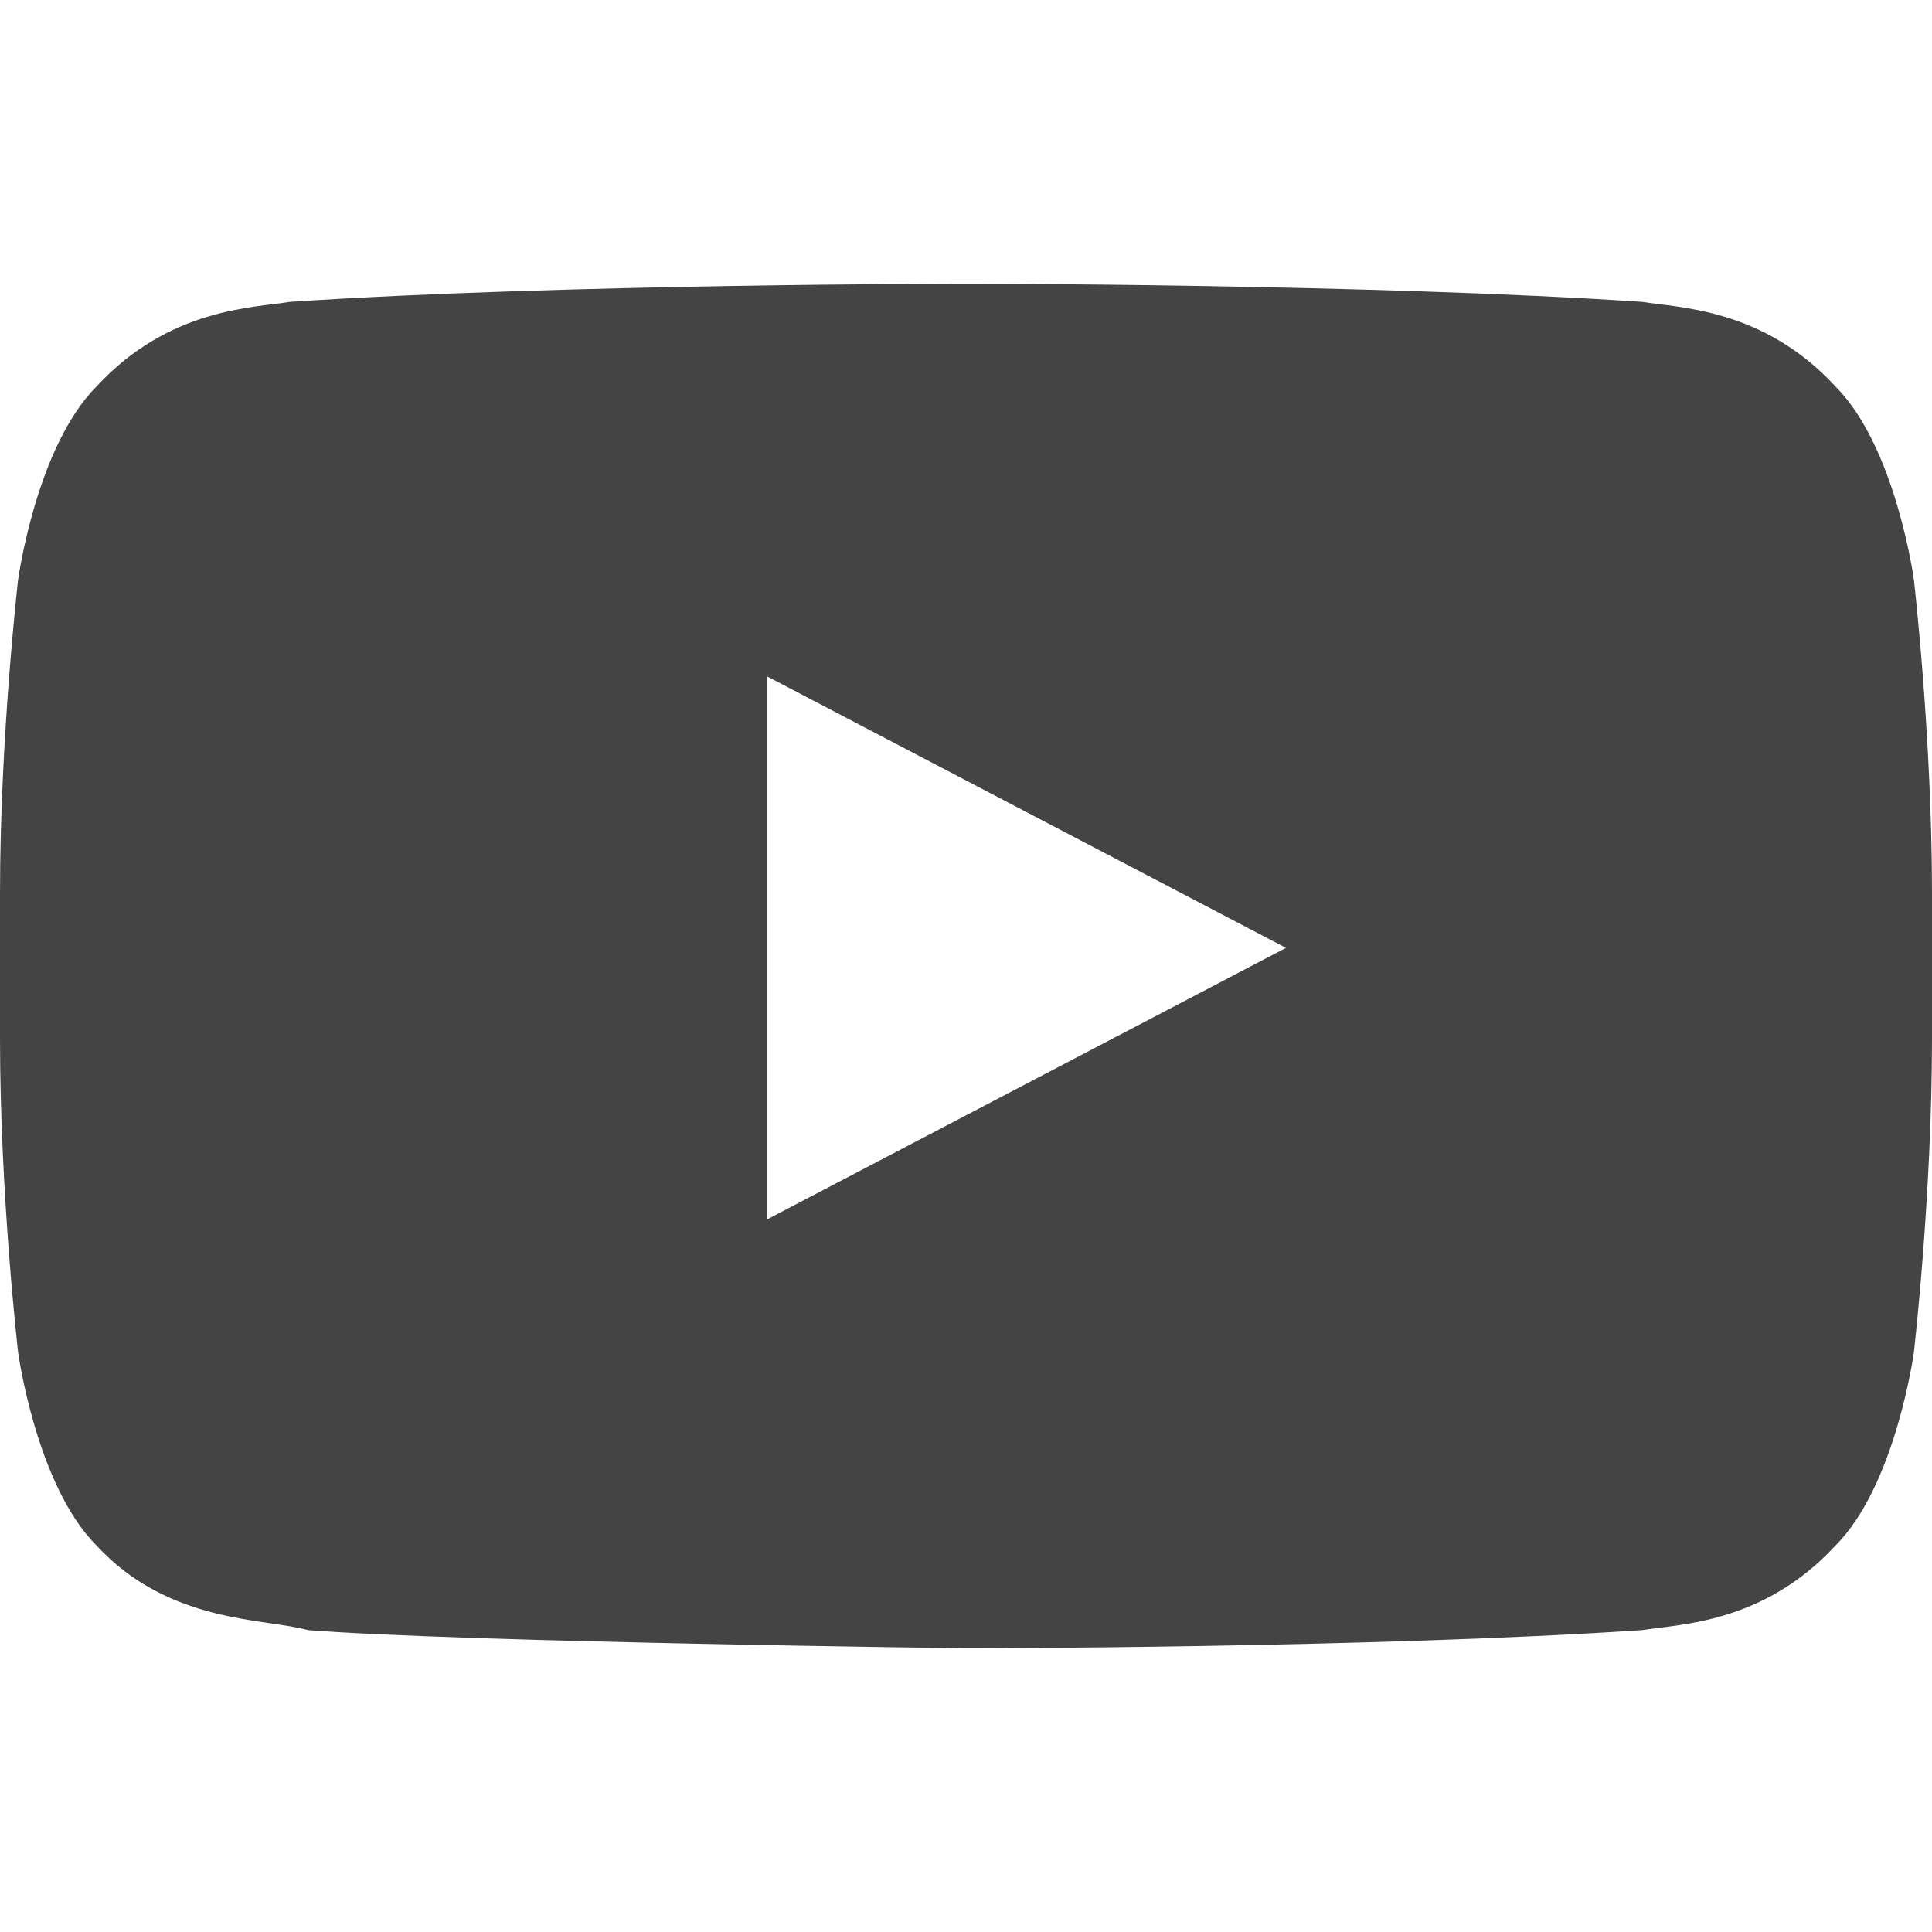
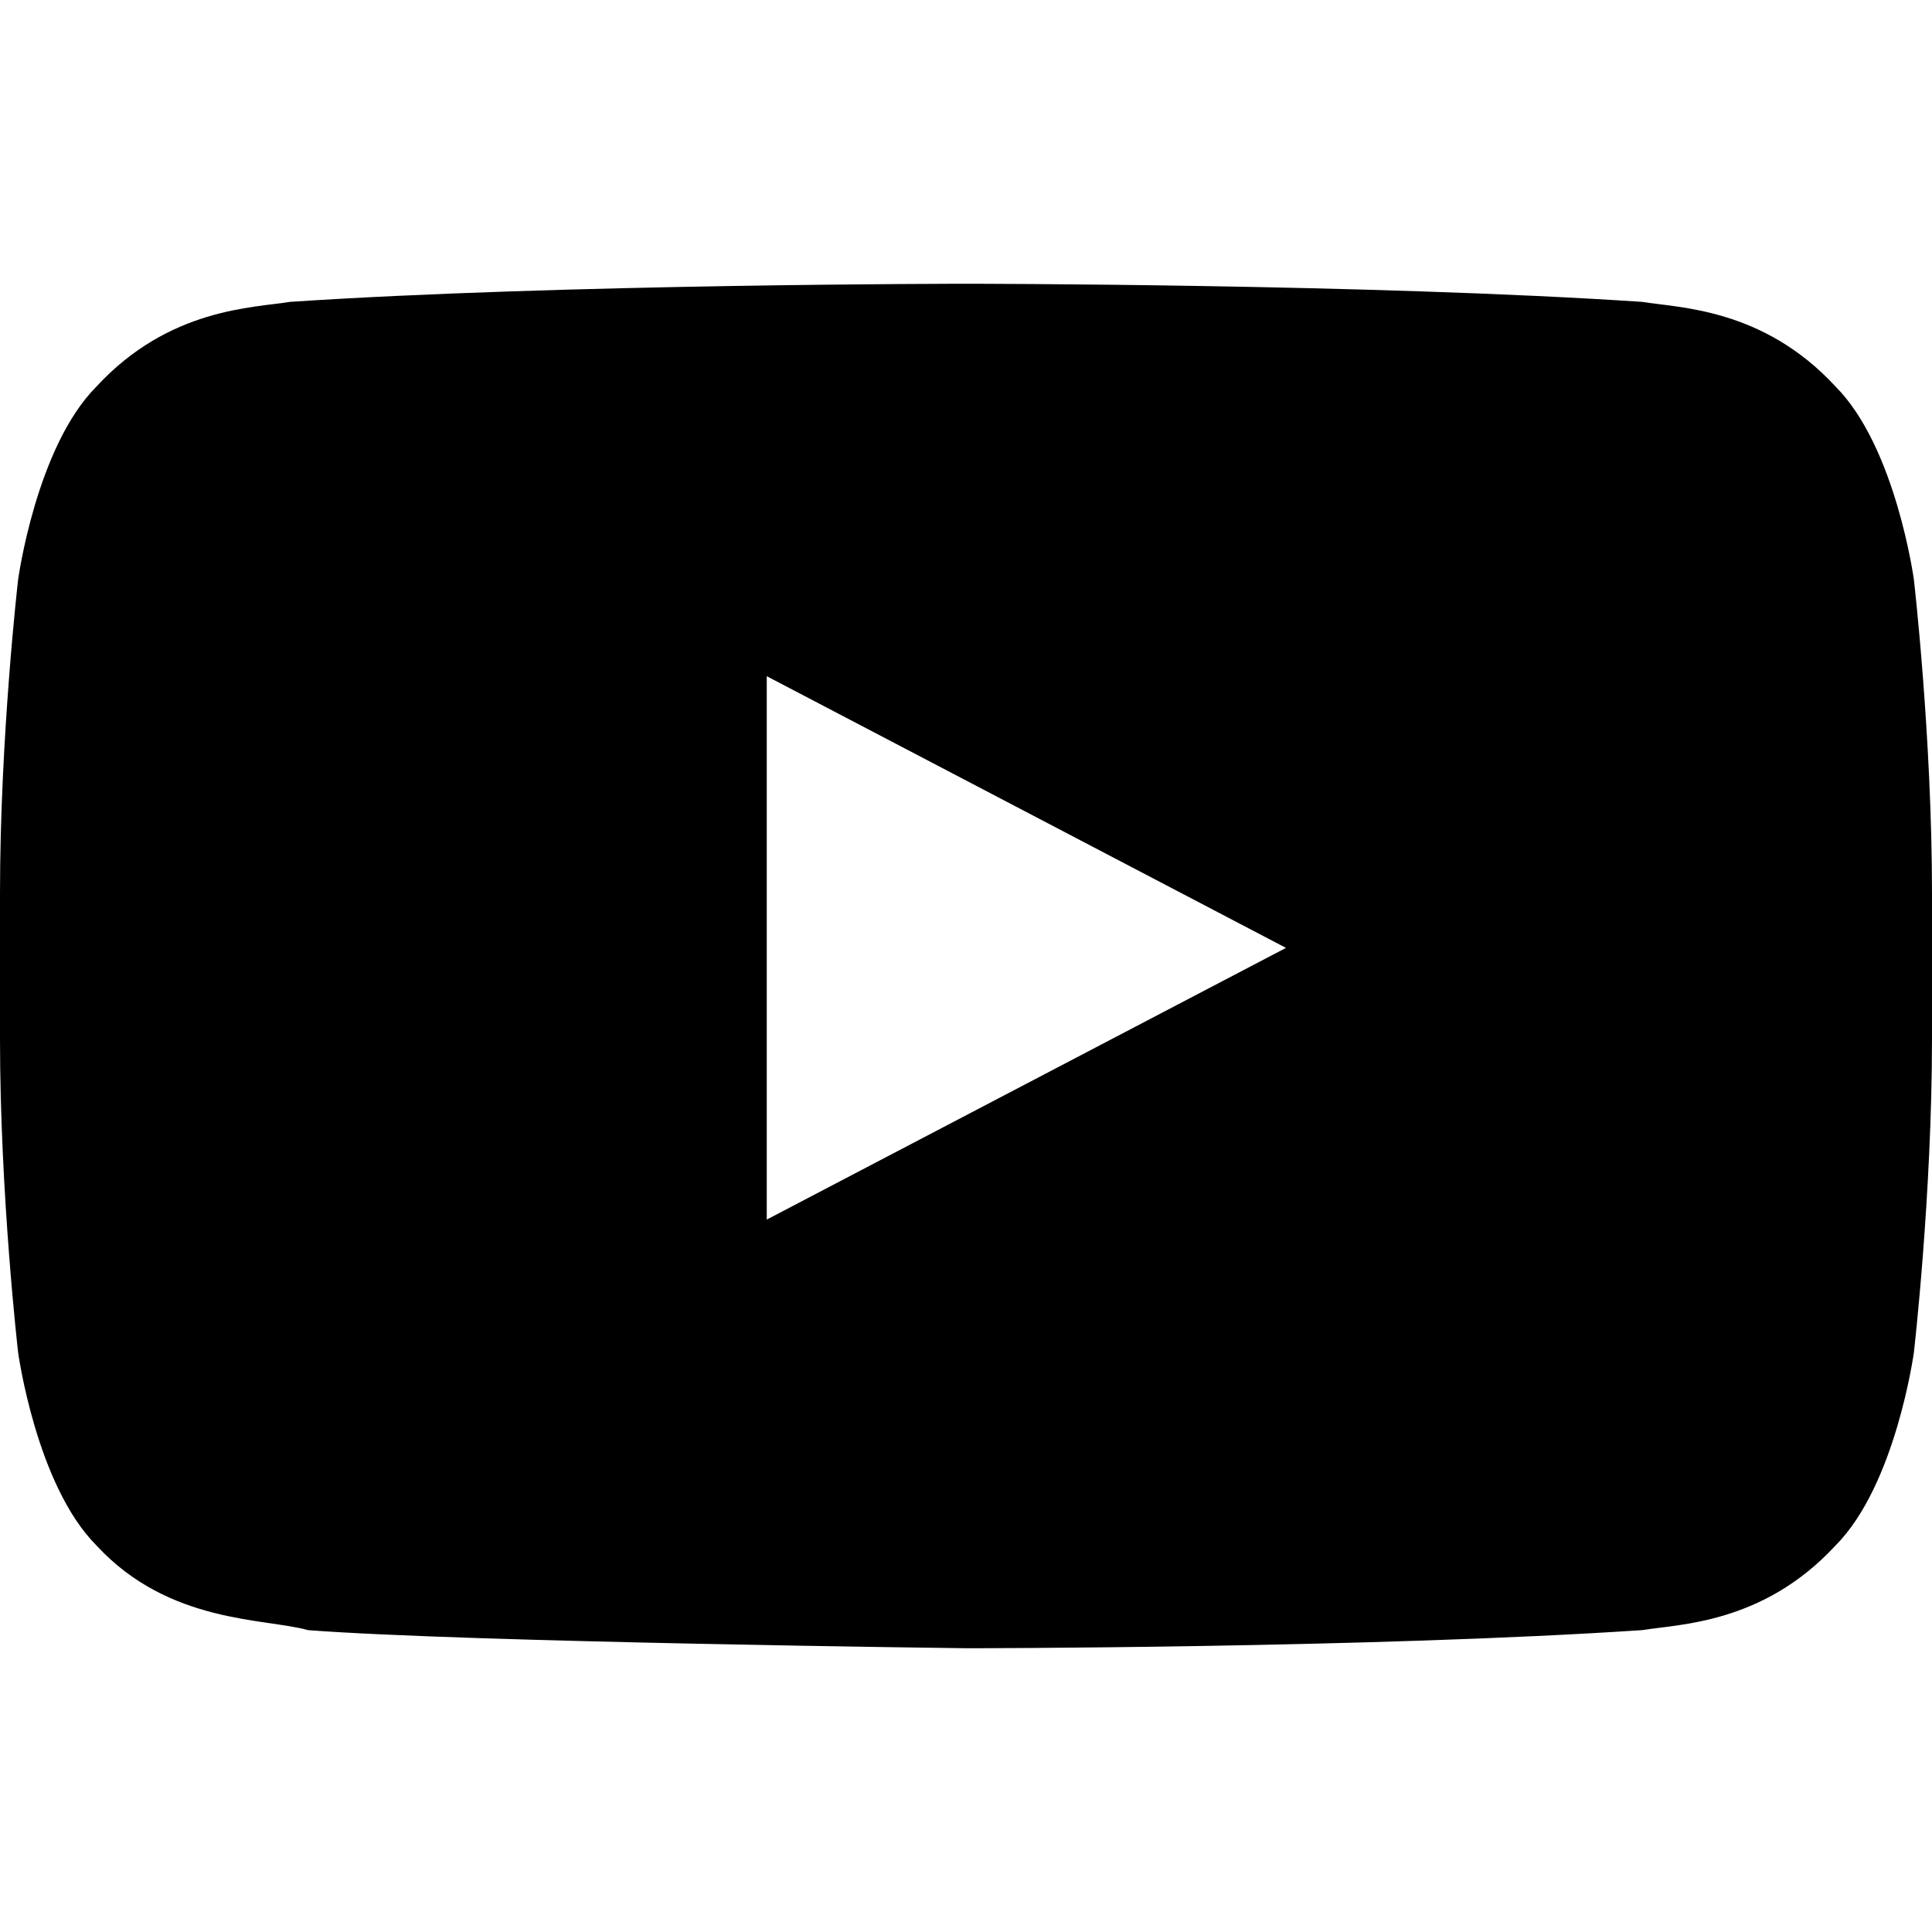
<svg xmlns="http://www.w3.org/2000/svg" width="32" height="32" viewBox="0 0 32 32">
-   <path fill="#444" d="M31.7 9.6s-.3-2.2-1.3-3.2c-1.2-1.3-2.6-1.3-3.2-1.4-4.5-.3-11.2-.3-11.2-.3s-6.7 0-11.2.3c-.6.1-2 .1-3.2 1.4C.6 7.4.3 9.6.3 9.6S0 12.2 0 14.8v2.4c0 2.6.3 5.2.3 5.2s.3 2.2 1.3 3.2c1.2 1.3 2.8 1.2 3.5 1.4 2.6.2 10.9.3 10.9.3s6.7 0 11.2-.3c.6-.1 2-.1 3.2-1.4 1-1 1.3-3.2 1.3-3.2s.3-2.6.3-5.2v-2.4c0-2.6-.3-5.2-.3-5.2zm-19 10.6v-9l8.6 4.5-8.6 4.5z" />
+   <path d="M31.7 9.6s-.3-2.2-1.3-3.2c-1.2-1.3-2.6-1.3-3.2-1.4-4.5-.3-11.2-.3-11.2-.3s-6.7 0-11.2.3c-.6.1-2 .1-3.2 1.4C.6 7.4.3 9.6.3 9.6S0 12.2 0 14.8v2.4c0 2.6.3 5.2.3 5.2s.3 2.2 1.3 3.2c1.2 1.3 2.8 1.2 3.5 1.4 2.6.2 10.9.3 10.9.3s6.7 0 11.2-.3c.6-.1 2-.1 3.2-1.4 1-1 1.3-3.2 1.3-3.2s.3-2.6.3-5.2v-2.4c0-2.6-.3-5.2-.3-5.2zm-19 10.6v-9l8.6 4.5-8.6 4.5z" />
</svg>
